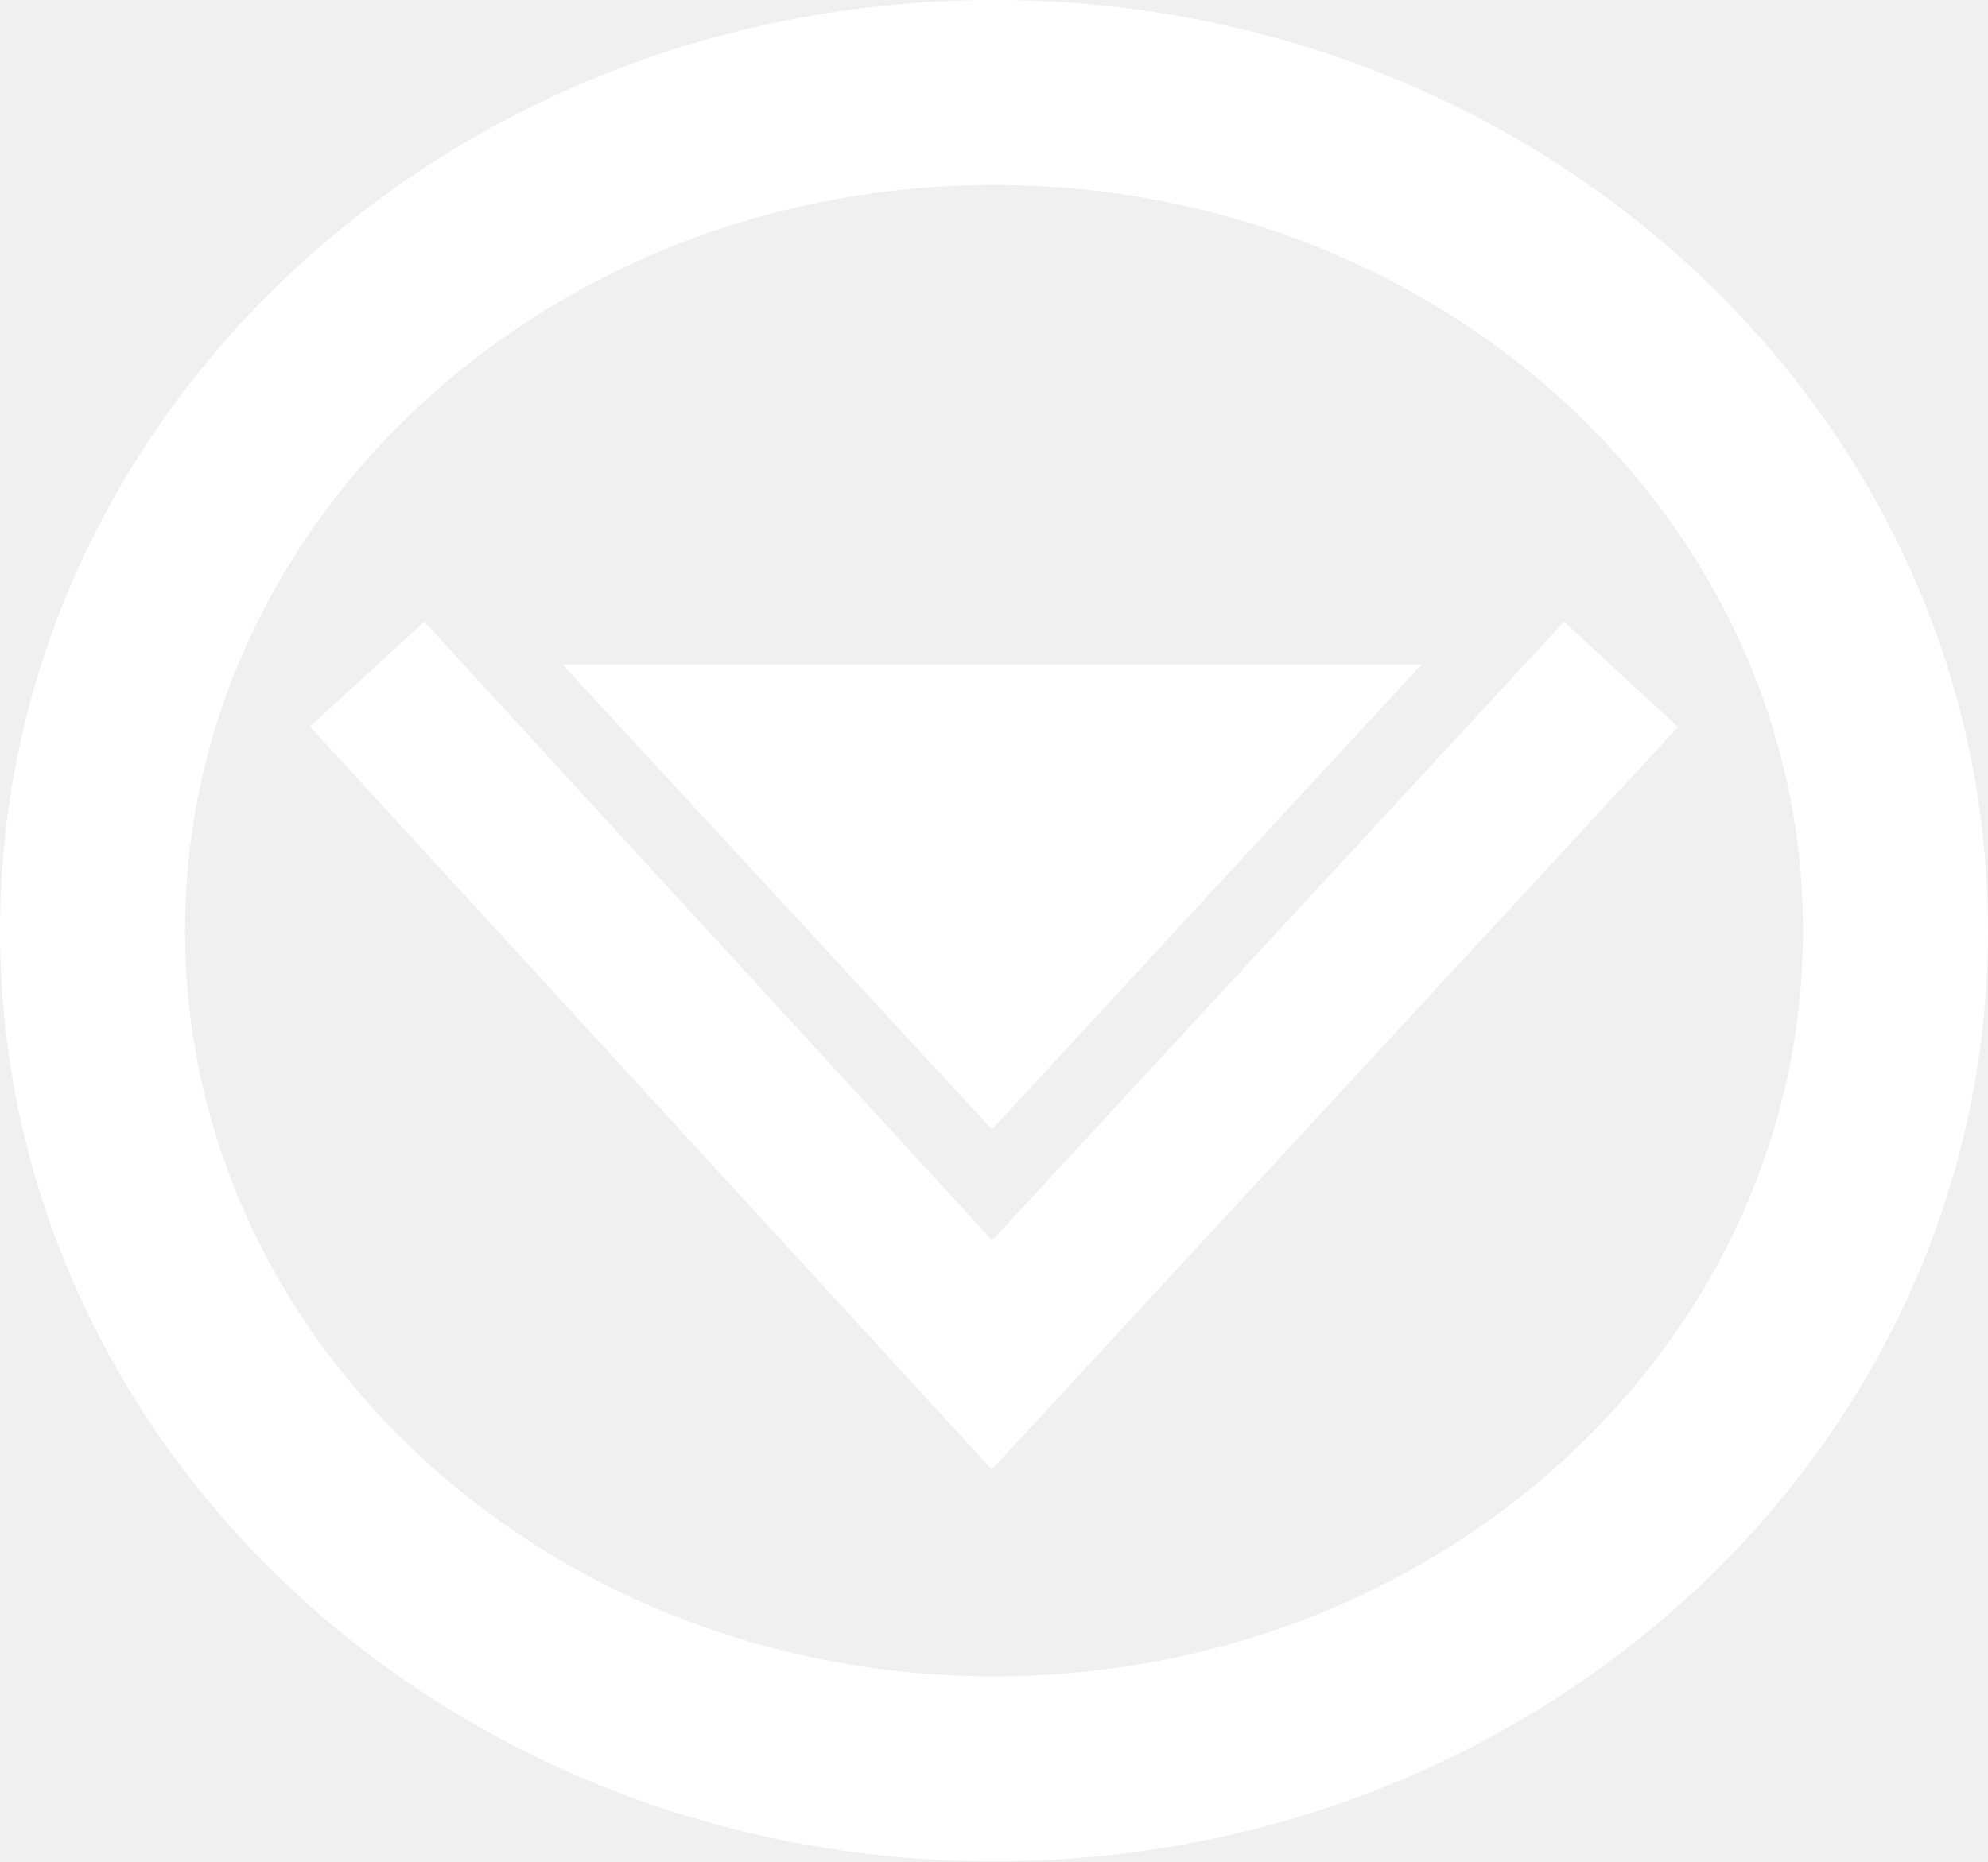
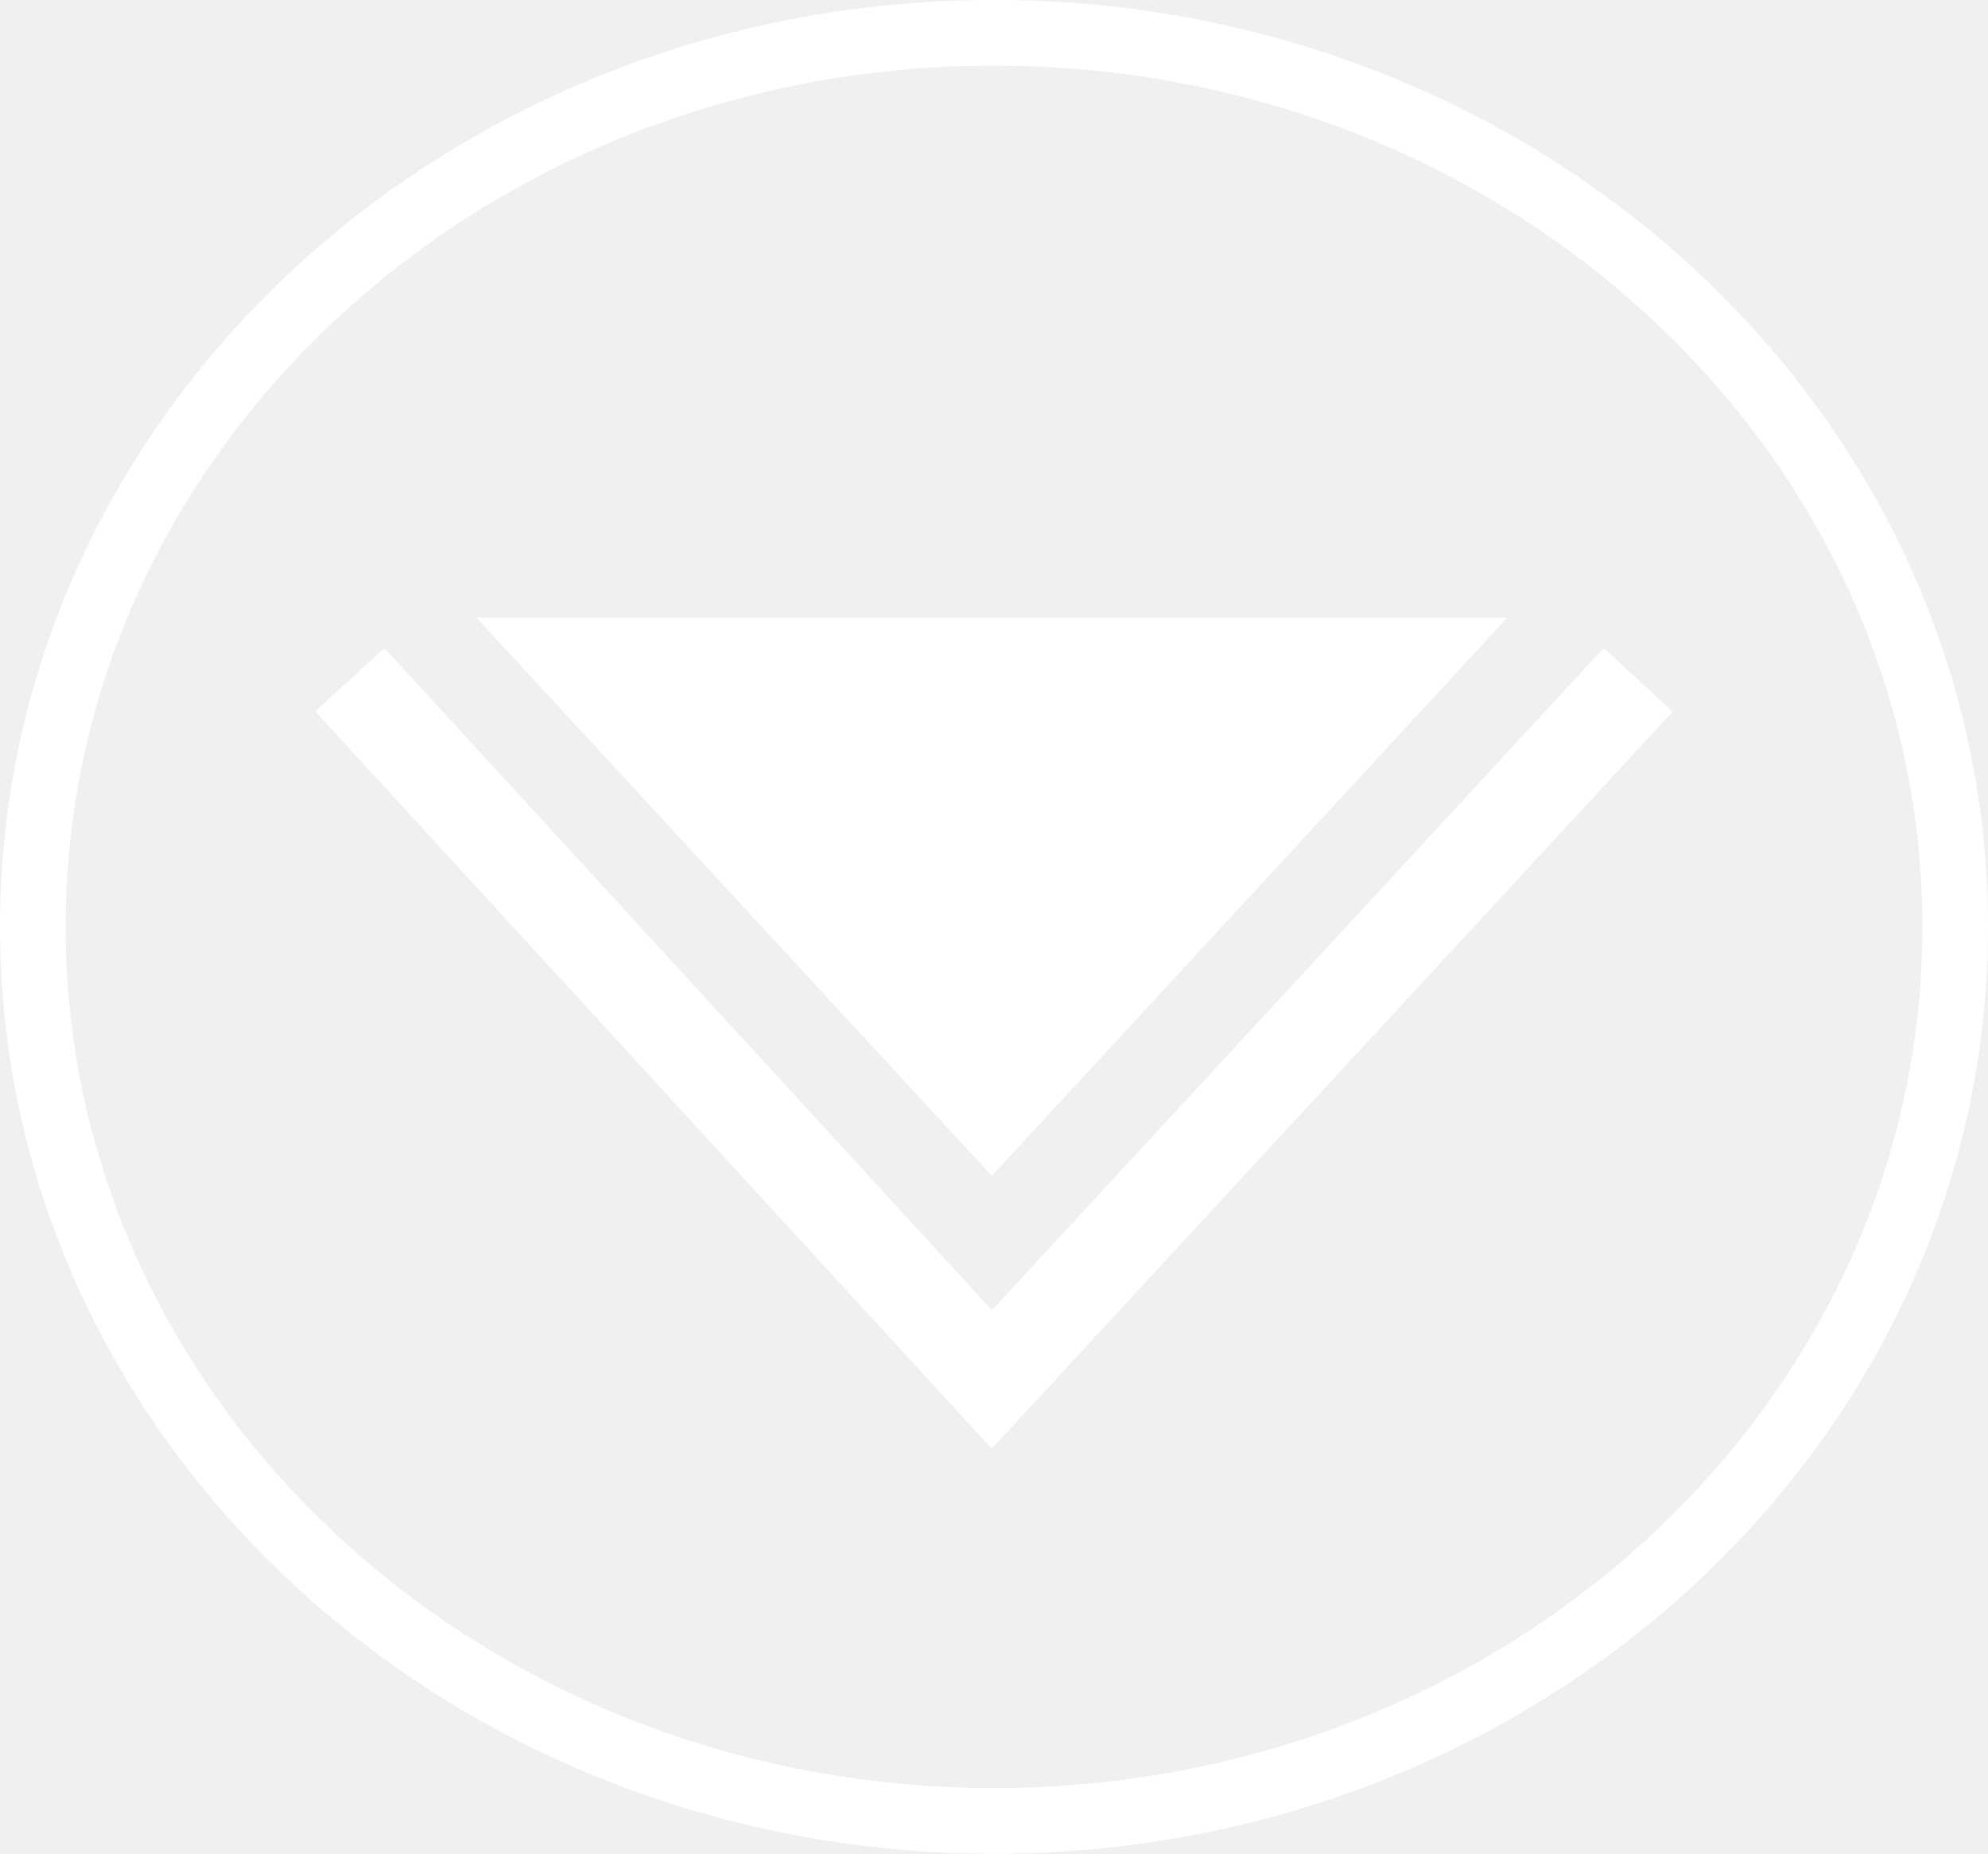
- <svg width="22.606mm" height="21.17mm" viewBox="0 0 22.606 21.17" version="1.1" id="svg5">
+ <svg xmlns="http://www.w3.org/2000/svg" width="21.202mm" height="19.766mm" viewBox="0 0 21.202 19.766" version="1.1" id="svg5">
  <defs id="defs2">
    <marker orient="auto" refY="0" refX="0" id="DistanceStart" style="overflow:visible">
      <g id="g2300">
        <path id="path2306" d="M 0,0 H 2" style="fill:none;stroke:context-fill;stroke-width:1.15;stroke-linecap:square" />
        <path id="path2302" d="M 0,0 13,4 9,0 13,-4 Z" style="fill:context-stroke;fill-rule:evenodd;stroke:none" />
        <path id="path2304" d="M 0,-4 V 40" style="fill:none;stroke:context-stroke;stroke-width:1;stroke-linecap:square" />
      </g>
    </marker>
    <marker style="overflow:visible" id="Arrow2Lstart" refX="0" refY="0" orient="auto">
      <path transform="matrix(1.1,0,0,1.1,1.1,0)" d="M 8.719,4.034 -2.207,0.016 8.719,-4.002 c -1.745,2.372 -1.735,5.617 -6e-7,8.035 z" style="fill:context-stroke;fill-rule:evenodd;stroke:context-stroke;stroke-width:0.625;stroke-linejoin:round" id="path1511" />
    </marker>
  </defs>
-   <g id="layer1" transform="translate(-23.00899,30.84374)">
-     <path style="fill:none;stroke:#ffffff;stroke-width:1.765;stroke-linecap:square;stroke-linejoin:miter;stroke-miterlimit:4;stroke-dasharray:none;stroke-opacity:1" d="m 27.78,-22.526 6.509,7.093 6.554,-7.093" id="path1285" />
-     <path style="fill:#ffffff;fill-opacity:1;stroke:#ffffff;stroke-width:0.465;stroke-linecap:butt;stroke-linejoin:miter;stroke-miterlimit:4;stroke-dasharray:none;stroke-opacity:1" d="m 29.935,-23.055 4.354,4.714 4.354,-4.714 z" id="path2456" />
-     <ellipse style="fill:none;fill-opacity:1;stroke:#ffffff;stroke-width:2.104;stroke-linecap:square;stroke-linejoin:miter;stroke-miterlimit:4;stroke-dasharray:none;stroke-opacity:1" id="path2814" cx="34.312" cy="-20.259" rx="10.251" ry="9.533" />
+   <g id="layer1" transform="translate(-23.71099,30.14175)" style="stroke:#000000;stroke-width:1;stroke-miterlimit:4;stroke-dasharray:none;stroke-opacity:1">
+     <path style="fill:none;stroke:#ffffff;stroke-width:1;stroke-linecap:square;stroke-linejoin:miter;stroke-miterlimit:4;stroke-dasharray:none;stroke-opacity:1" d="m 27.78,-22.526 6.509,7.093 6.554,-7.093" id="path1285" />
+     <path style="fill:#ffffff;fill-opacity:1;stroke:#ffffff;stroke-width:1;stroke-linecap:butt;stroke-linejoin:miter;stroke-miterlimit:4;stroke-dasharray:none;stroke-opacity:1" d="m 29.935,-23.055 4.354,4.714 4.354,-4.714 z" id="path2456" />
+     <ellipse style="fill:none;fill-opacity:1;stroke:#ffffff;stroke-width:0.7;stroke-linecap:square;stroke-linejoin:miter;stroke-miterlimit:4;stroke-dasharray:none;stroke-opacity:1" id="path2814" cx="34.312" cy="-20.259" rx="10.251" ry="9.533" />
  </g>
</svg>
